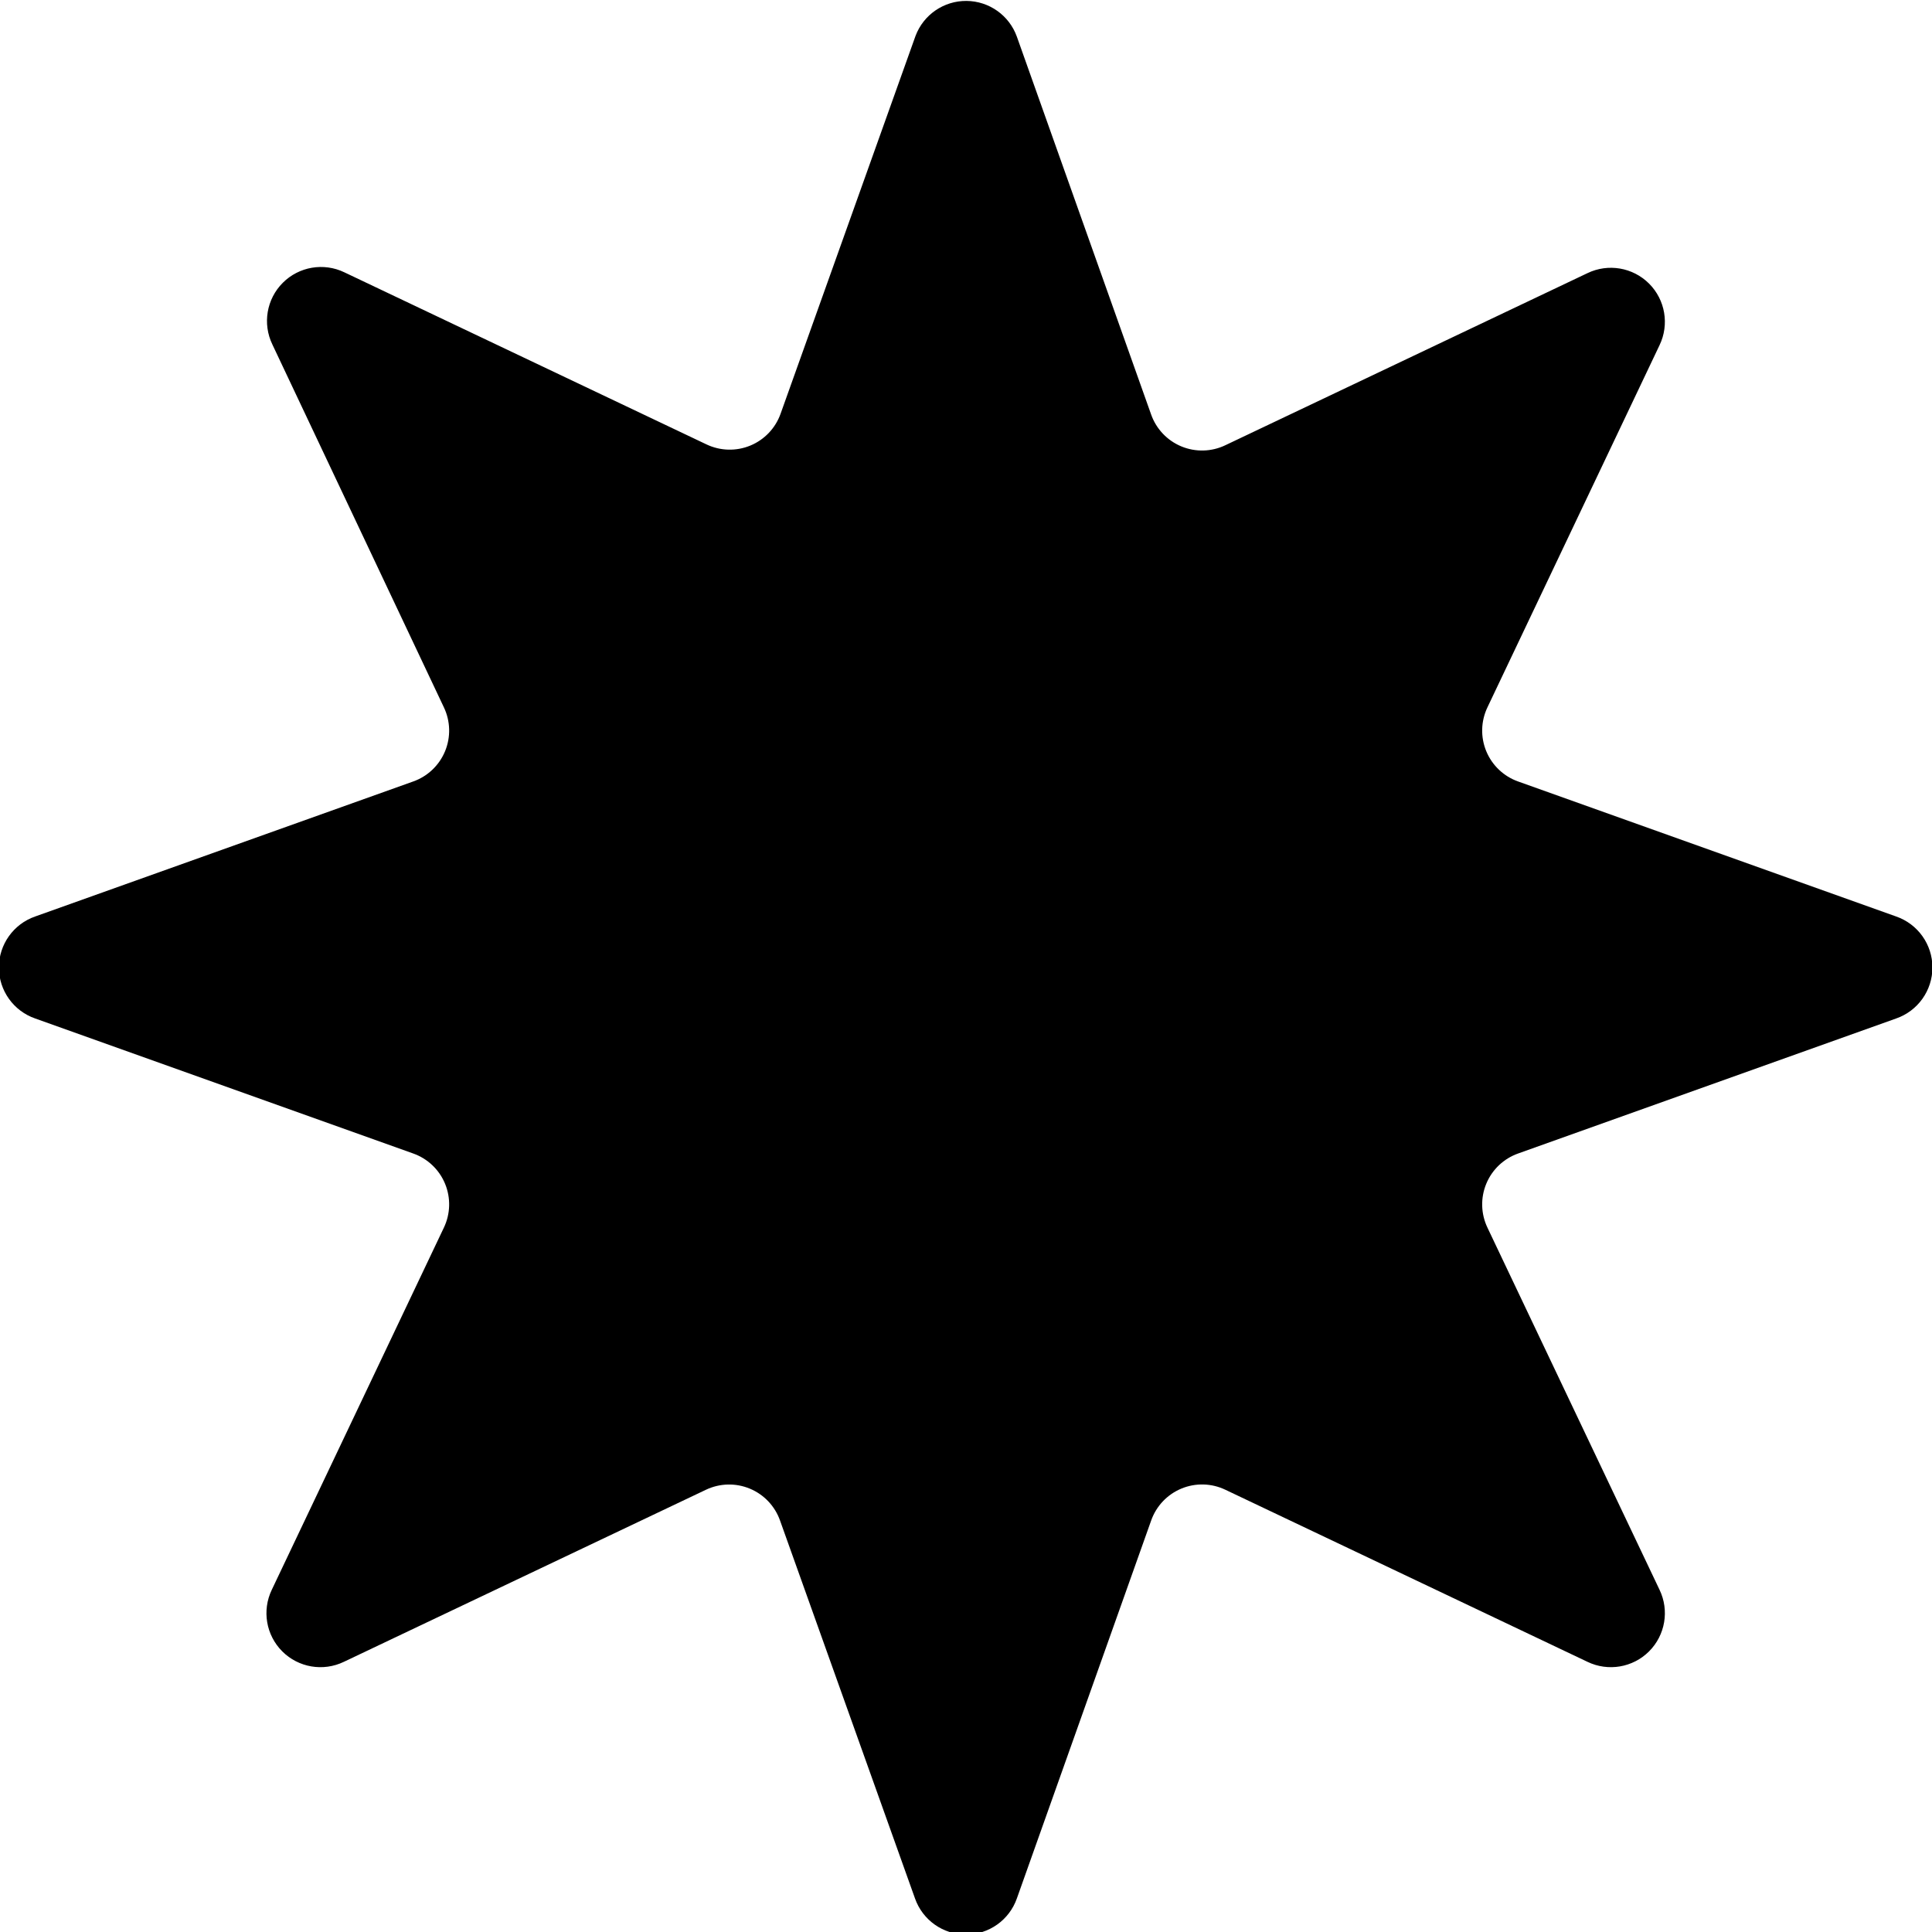
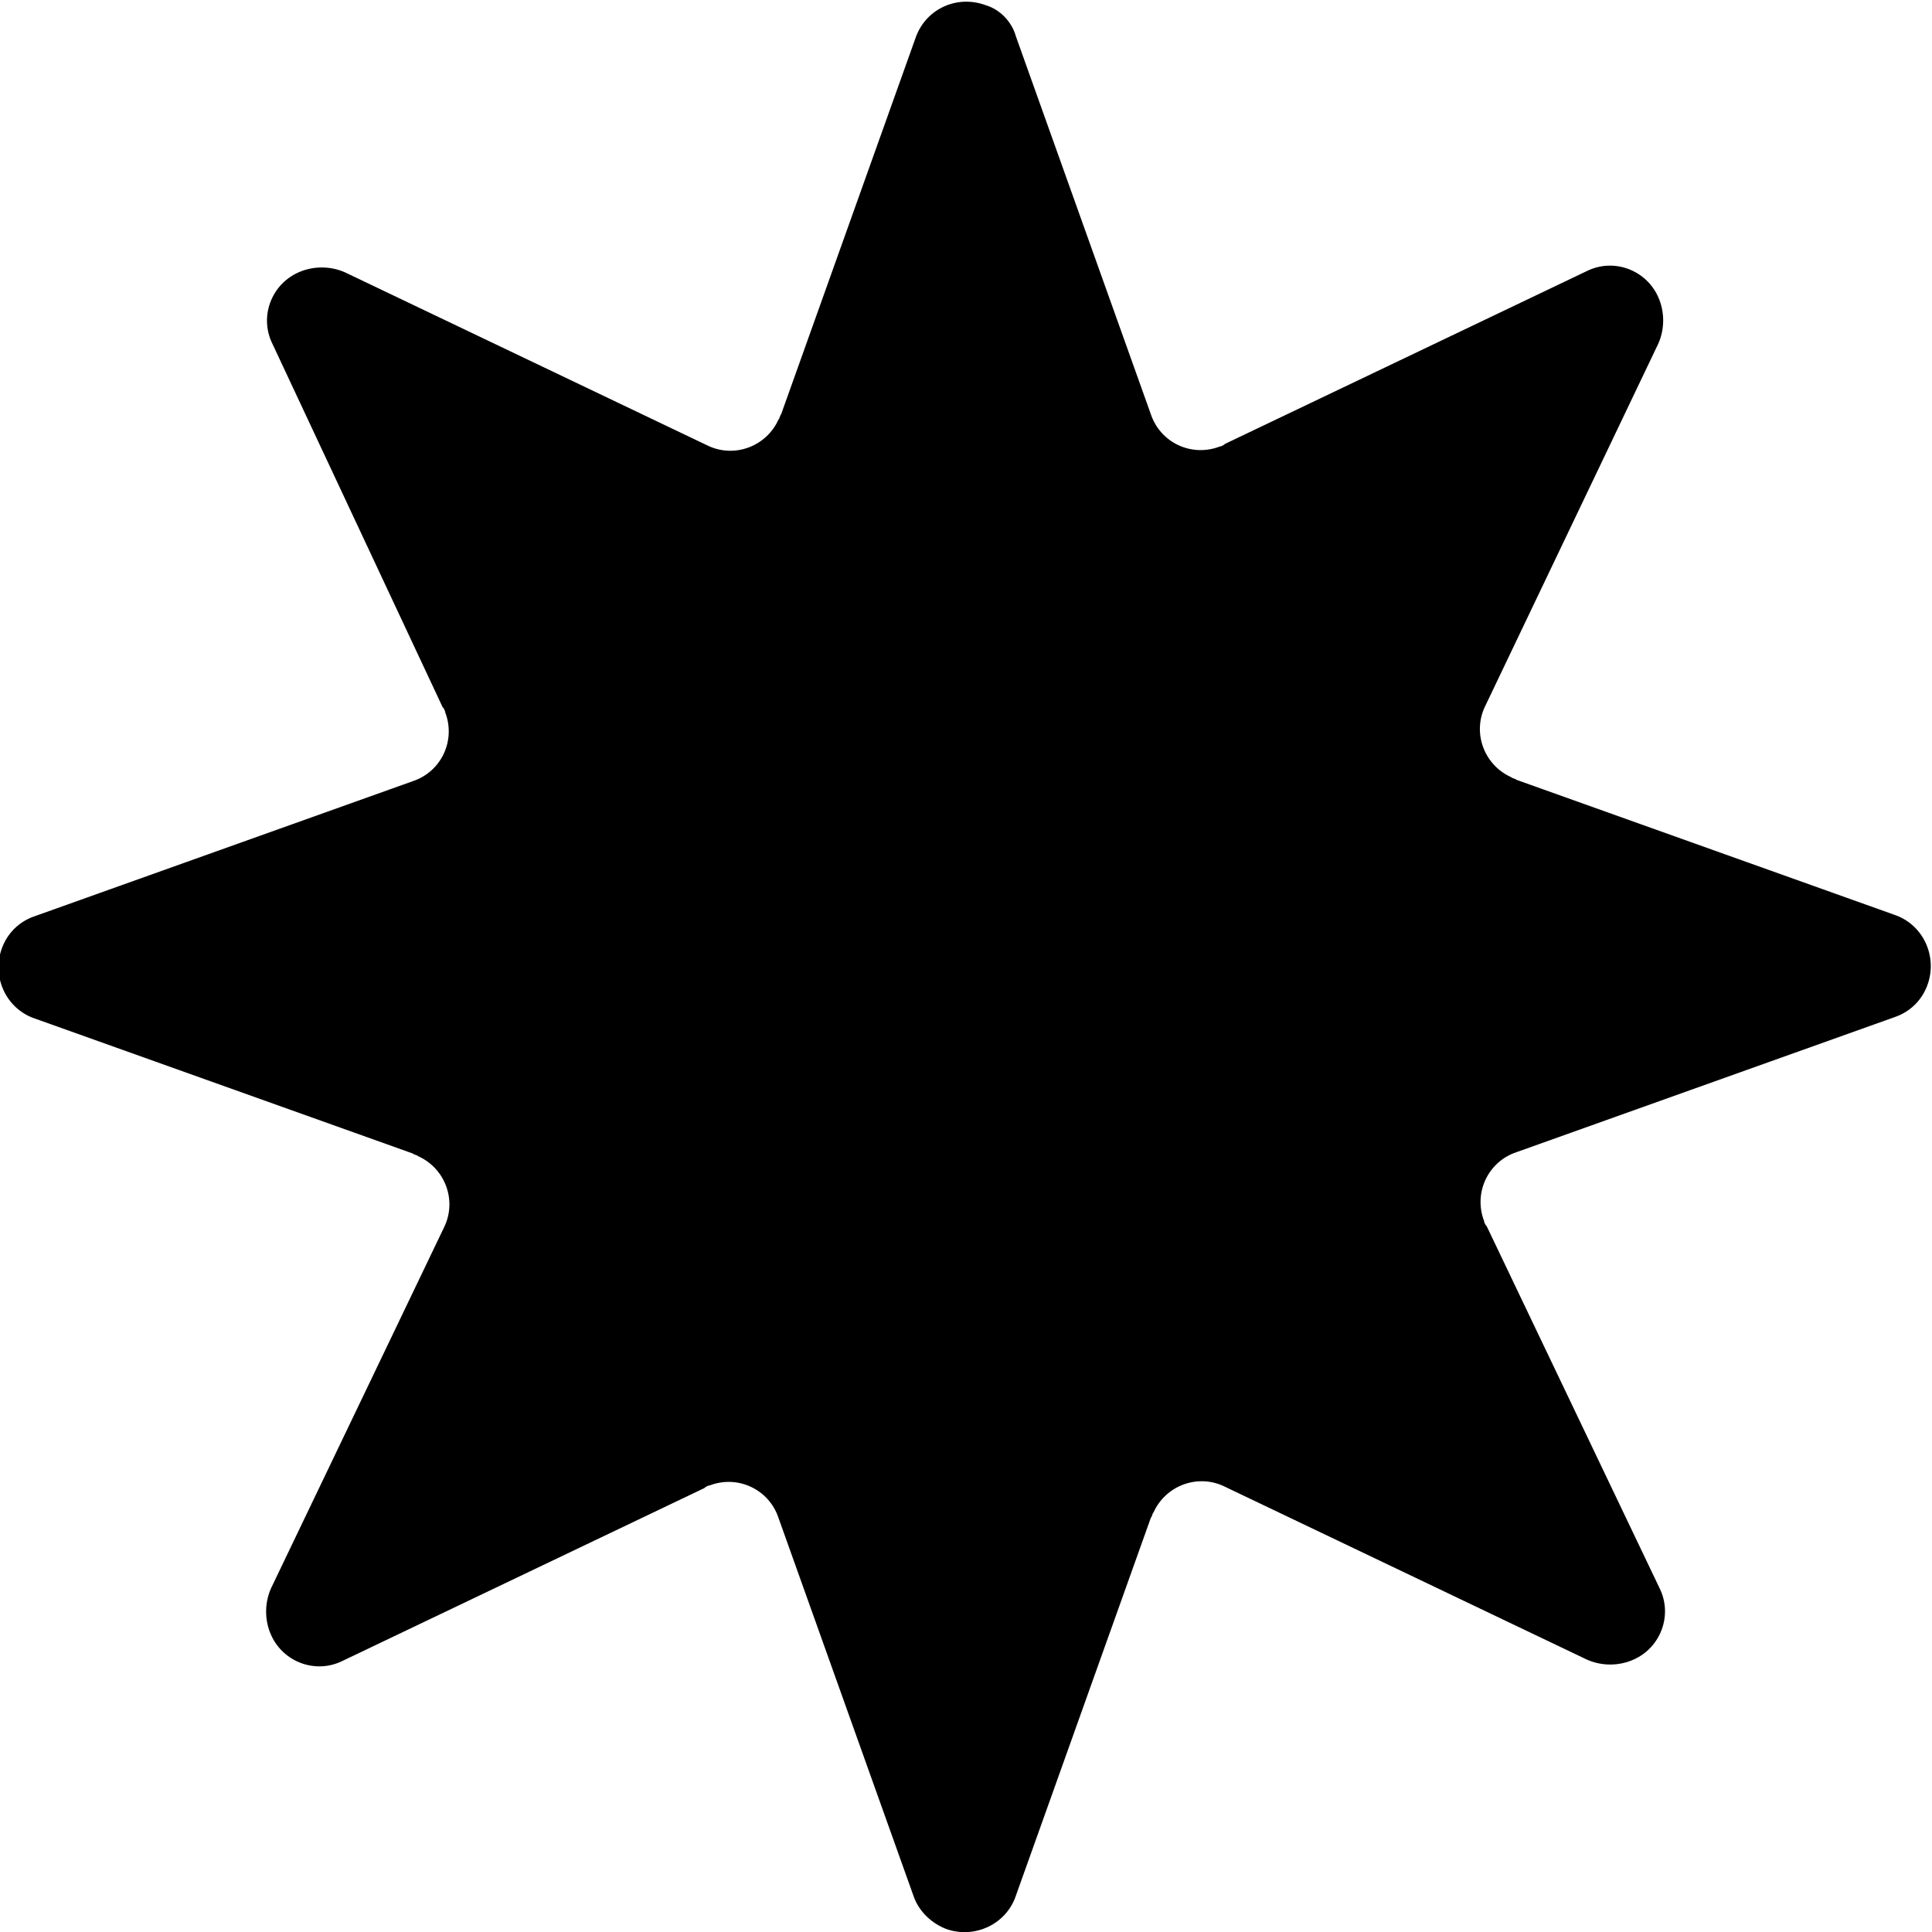
- <svg xmlns="http://www.w3.org/2000/svg" id="Layer_1" data-name="Layer 1" viewBox="0 0 143.16 143.16">
-   <path d="M299.24,67l9.95,28a4,4,0,0,0,5.5,2.27l26.83-12.75a4,4,0,0,1,5.34,5.34l-12.75,26.83a4,4,0,0,0,2.28,5.5l28,10a4,4,0,0,1,0,7.56l-28,10a4,4,0,0,0-2.28,5.5l12.75,26.83a4,4,0,0,1-5.34,5.34l-26.83-12.75a4,4,0,0,0-5.5,2.28l-9.95,28a4,4,0,0,1-7.55,0l-10-28a4,4,0,0,0-5.49-2.28l-26.83,12.75a4,4,0,0,1-5.34-5.34l12.75-26.83a4,4,0,0,0-2.28-5.5l-28-10a4,4,0,0,1,0-7.56l28-10a4,4,0,0,0,2.28-5.5L244.07,89.8a4,4,0,0,1,5.34-5.34l26.83,12.75a4,4,0,0,0,5.49-2.27l10-28A4,4,0,0,1,299.24,67Z" transform="translate(-223.89 -64.28)" />
+ <svg xmlns="http://www.w3.org/2000/svg" version="1.1" id="Layer_1" x="0px" y="0px" viewBox="0 0 143.2 143.2" style="enable-background:new 0 0 143.2 143.2;" xml:space="preserve">
+   <path class="st0" d="M75.3,2.7l10,28c0.7,2.1,3,3.2,5.1,2.4c0.1,0,0.3-0.1,0.4-0.2l26.8-12.8c2-1,4.4-0.1,5.3,1.9  c0.5,1.1,0.5,2.4,0,3.5l-12.8,26.8c-1,2-0.1,4.4,1.9,5.3c0.1,0.1,0.3,0.1,0.4,0.2l28,10c2.1,0.7,3.2,3,2.5,5.1  c-0.4,1.2-1.3,2.1-2.5,2.5l-28,10c-2.1,0.7-3.2,3-2.4,5.1c0,0.1,0.1,0.3,0.2,0.4l12.8,26.8c1,2,0.1,4.4-1.9,5.3  c-1.1,0.5-2.4,0.5-3.5,0l-26.8-12.8c-2-1-4.4-0.1-5.3,1.9c-0.1,0.1-0.1,0.3-0.2,0.4l-10,28c-0.7,2.1-3,3.2-5.1,2.5  c-1.1-0.4-2.1-1.3-2.5-2.5l-10-28c-0.7-2.1-3-3.2-5.1-2.4c-0.1,0-0.3,0.1-0.4,0.2l-26.8,12.8c-2,1-4.4,0.1-5.3-1.9  c-0.5-1.1-0.5-2.4,0-3.5L32.9,91c1-2,0.1-4.4-1.9-5.3c-0.1-0.1-0.3-0.1-0.4-0.2l-28-10c-2.1-0.7-3.2-3-2.5-5.1  c0.4-1.2,1.3-2.1,2.5-2.5l28-10c2.1-0.7,3.2-3,2.4-5.1c0-0.1-0.1-0.3-0.2-0.4L20.2,25.5c-1-2-0.1-4.4,1.9-5.3c1.1-0.5,2.4-0.5,3.5,0  l26.8,12.8c2,1,4.4,0.1,5.3-1.9c0.1-0.1,0.1-0.3,0.2-0.4l10-28c0.8-2.1,3.1-3.1,5.2-2.3C74.1,0.7,75,1.6,75.3,2.7z" />
</svg>
